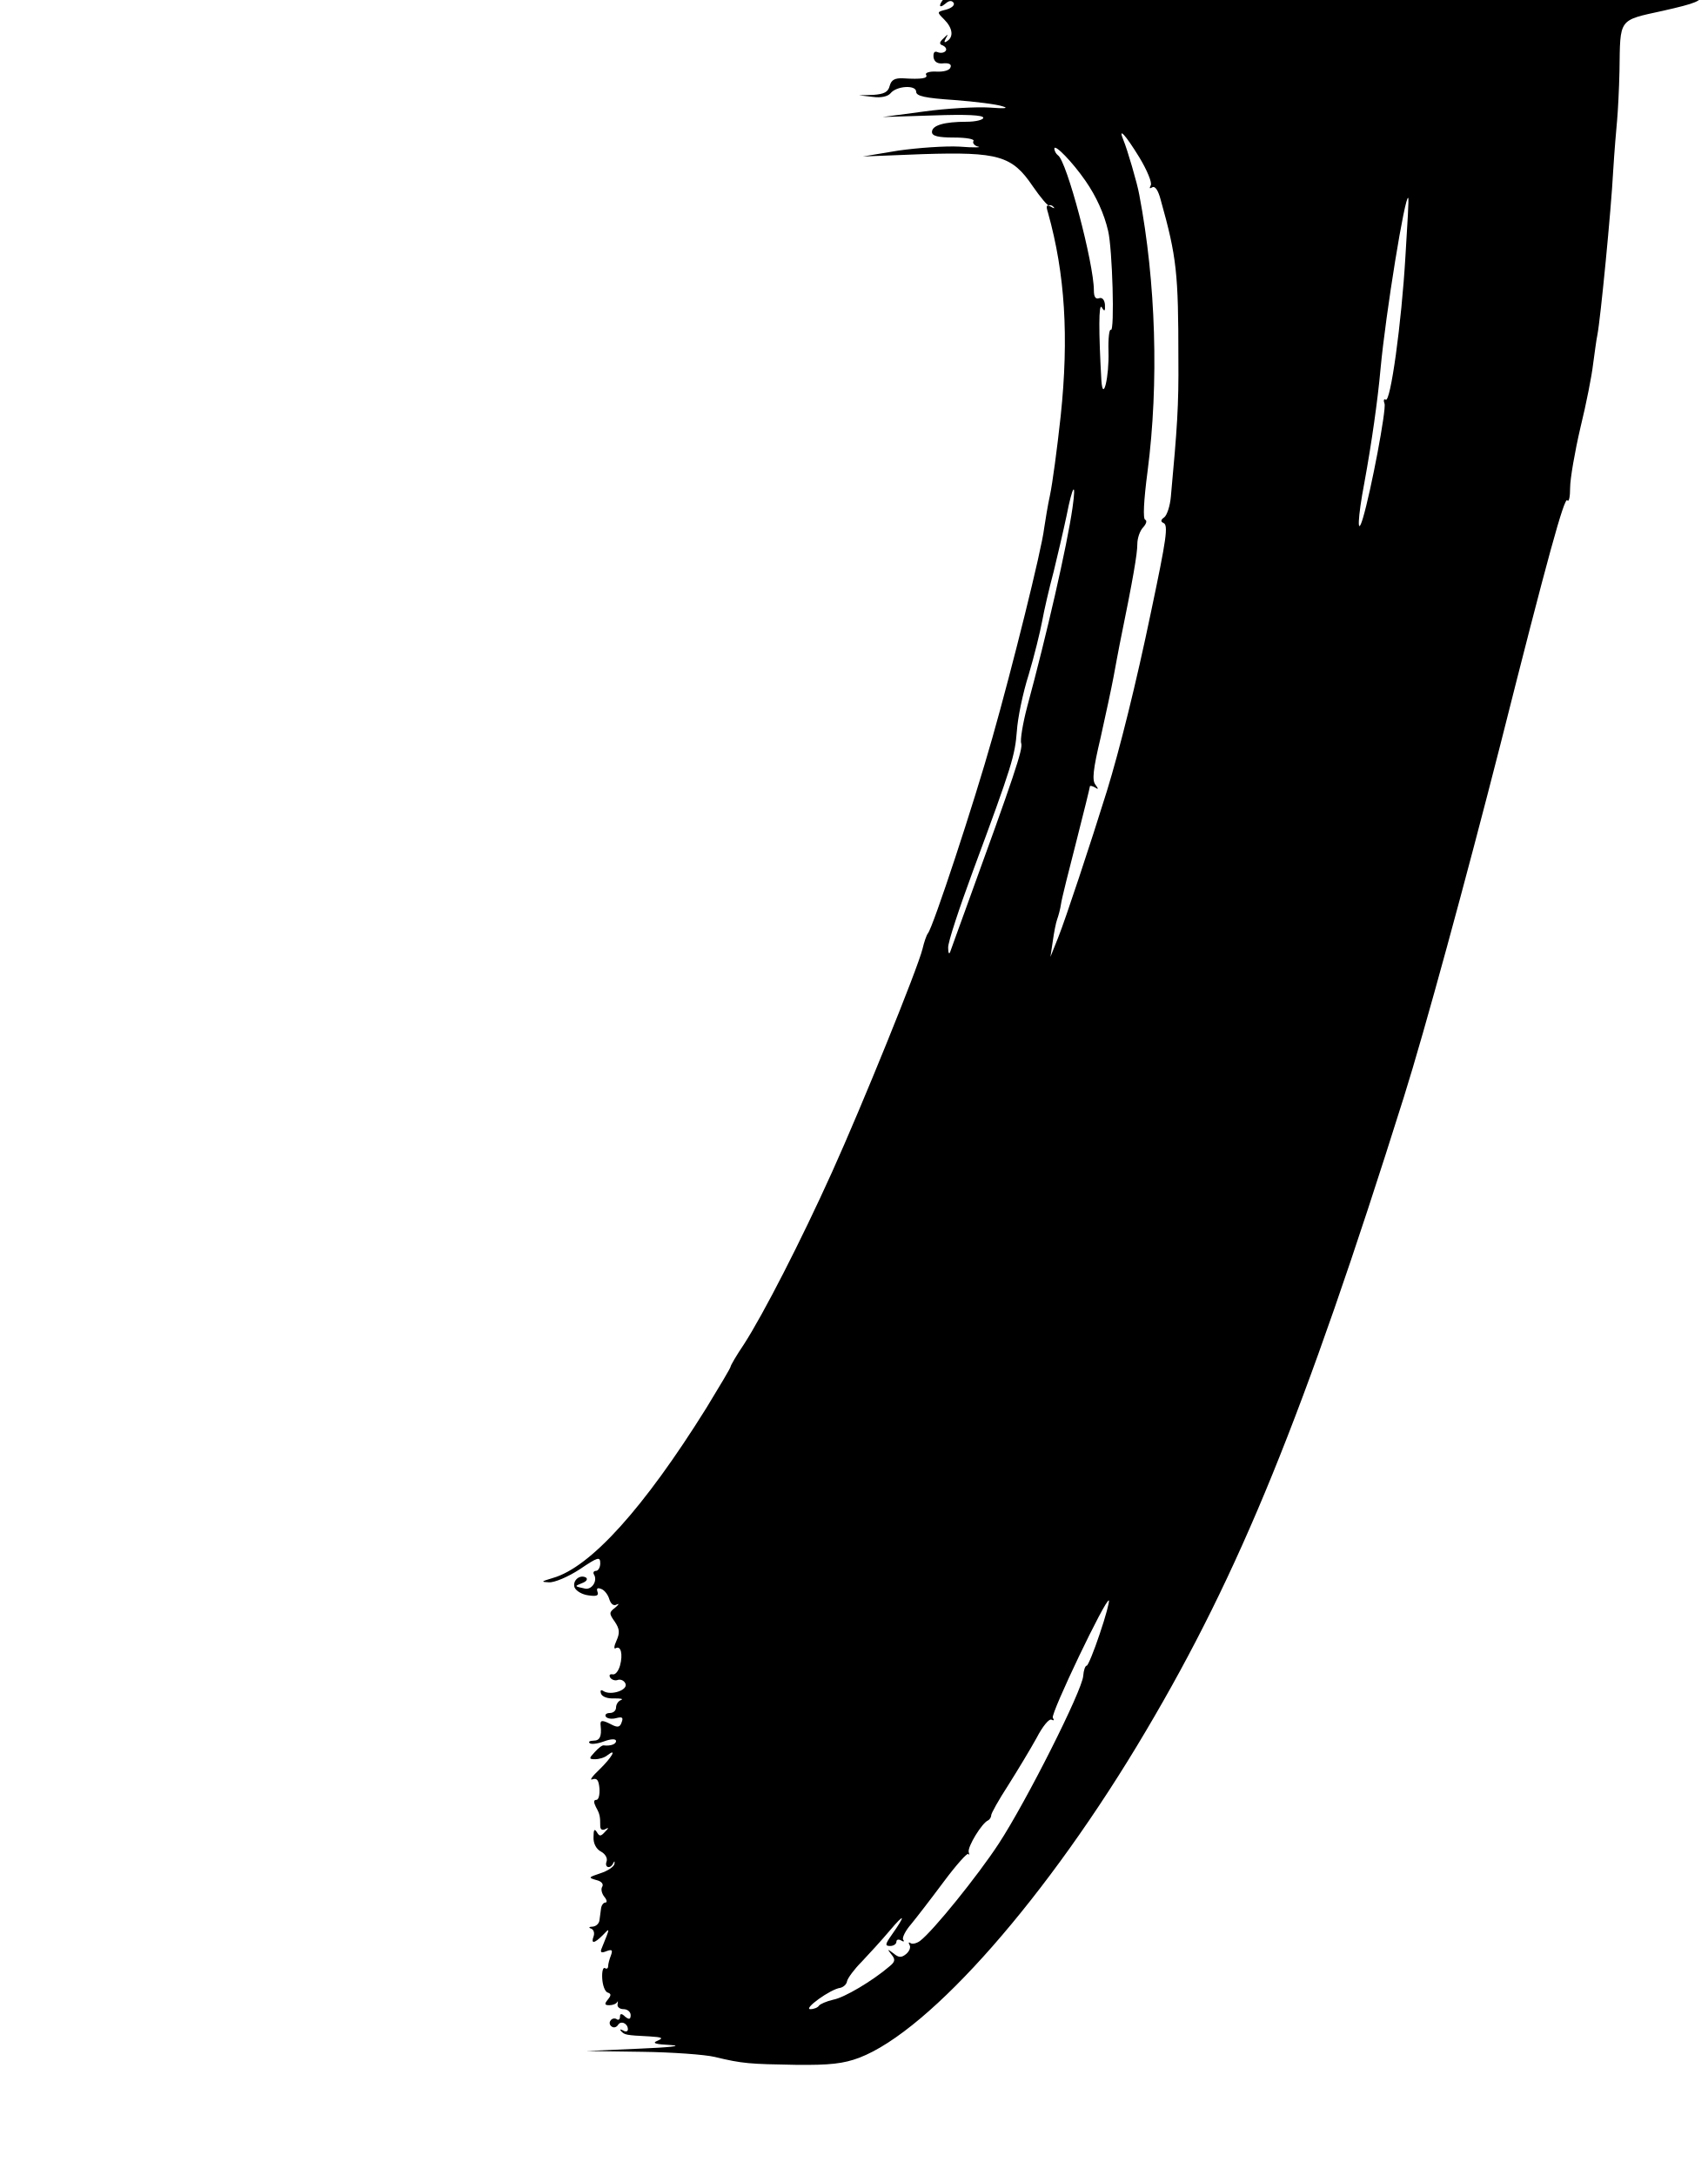
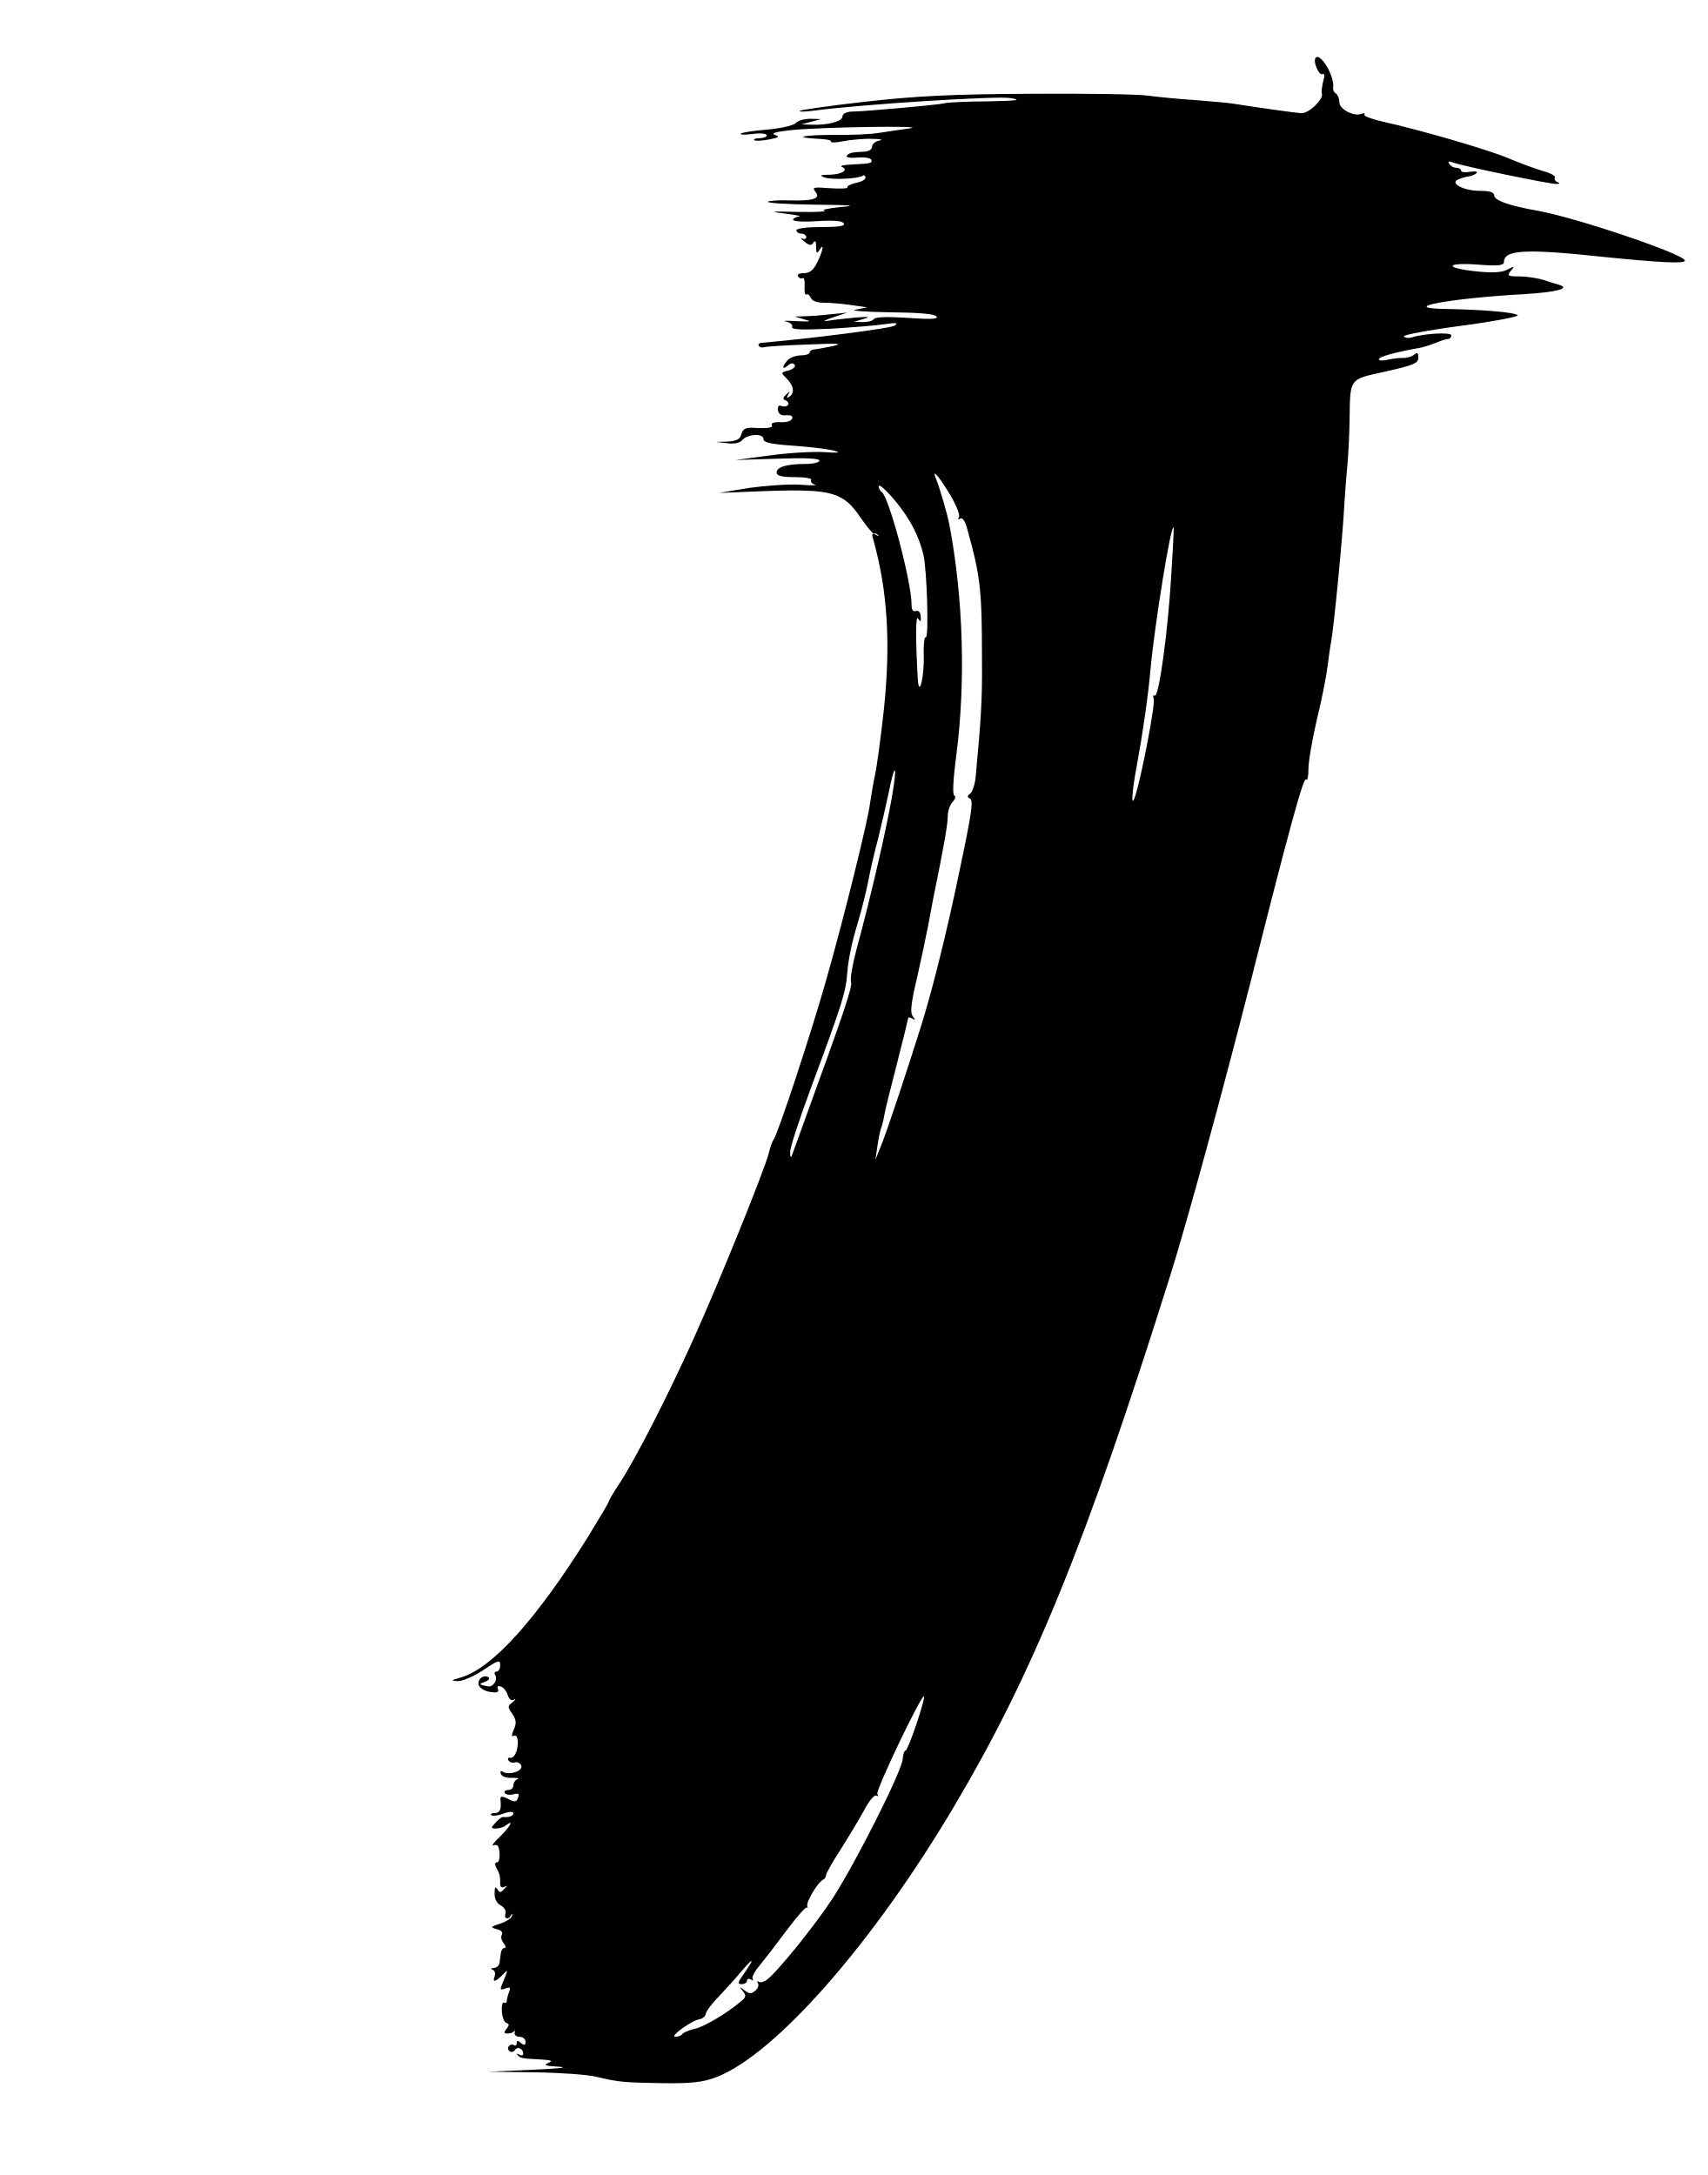
<svg xmlns="http://www.w3.org/2000/svg" version="1.0" width="519pt" height="661pt" viewBox="0 0 519 661" preserveAspectRatio="xMidYMid meet">
-   <g transform="translate(0,661) scale(0.12,-0.12)" fill="#000000" stroke="none">
+   <g transform="translate(0,661) scale(0.1,-0.1)" fill="#000000" stroke="none">
    <path d="M3997 6433 c-7 -13 12 -55 22 -48 6 3 7 -5 2 -22 -4 -16 -6 -32 -4 -38 5 -17 -41 -61 -63 -59 -18 1 -137 18 -214 30 -14 2 -63 6 -110 10 -47 3 -109 9 -139 13 -29 5 -191 7 -360 6 -239 -1 -349 -7 -501 -24 -107 -12 -197 -25 -200 -28 -3 -3 18 -3 45 1 143 19 554 45 595 38 36 -6 24 -8 -65 -10 -60 0 -119 -3 -130 -5 -18 -4 -83 -11 -220 -22 -22 -2 -52 -4 -67 -4 -17 -1 -28 -7 -28 -15 0 -15 -45 -27 -94 -25 l-31 1 30 8 30 8 -32 1 c-17 0 -38 -5 -45 -13 -8 -8 -46 -16 -88 -20 -40 -3 -76 -9 -79 -12 -3 -4 13 -4 37 -1 23 3 42 1 42 -4 0 -5 -10 -9 -22 -9 -12 0 -19 -3 -16 -6 3 -3 23 -2 44 2 31 6 35 9 19 14 -13 5 1 9 44 14 86 10 430 15 366 6 -27 -4 -70 -10 -95 -14 -25 -4 -87 -7 -139 -6 -92 0 -125 -8 -43 -12 23 -1 39 -4 37 -8 -3 -4 15 -4 38 1 23 4 62 8 87 7 25 0 35 -3 23 -5 -13 -2 -23 -11 -23 -19 0 -8 -11 -15 -25 -15 -38 -2 -43 -3 -52 -12 -4 -5 10 -8 32 -6 22 2 41 -1 43 -7 2 -10 0 -11 -60 -14 -24 -1 -37 -4 -30 -7 22 -9 1 -23 -36 -24 -29 0 -33 -2 -17 -8 20 -8 101 -5 117 5 4 3 8 0 8 -6 0 -6 -13 -13 -30 -16 -16 -4 -28 -10 -25 -14 2 -3 -22 -4 -53 -2 -51 4 -55 3 -44 -11 17 -21 -7 -28 -82 -26 -31 1 -59 -1 -63 -4 -3 -4 61 -8 143 -9 112 -1 132 -3 79 -7 -38 -4 -61 -9 -50 -11 11 -3 -25 -5 -80 -4 -84 2 -91 1 -40 -5 33 -4 52 -8 43 -9 -10 -1 -18 -6 -18 -10 0 -5 33 -7 74 -4 48 3 76 1 80 -7 5 -8 -15 -11 -68 -11 -44 0 -76 -4 -76 -10 0 -5 7 -10 15 -10 8 0 15 -5 15 -11 0 -5 -6 -7 -12 -4 -7 4 -4 -1 6 -9 16 -13 22 -13 28 -3 5 8 8 3 8 -13 0 -20 2 -22 10 -10 15 24 12 1 -6 -36 -12 -25 -23 -34 -41 -34 -14 0 -21 -4 -18 -10 4 -6 10 -8 14 -5 5 2 7 -9 6 -25 -1 -16 1 -28 5 -25 4 3 10 -2 14 -10 3 -9 18 -15 39 -15 19 0 56 -3 83 -7 l49 -7 -35 -7 c-19 -3 26 -7 102 -8 92 -1 139 -5 144 -13 5 -8 -17 -9 -89 -4 -61 4 -98 3 -102 -4 -3 -5 -18 -9 -33 -9 l-27 1 30 9 c22 6 16 7 -25 4 -30 -3 -68 -7 -85 -10 -18 -3 -11 1 15 10 l45 15 -49 -5 c-27 -3 -63 -6 -80 -6 l-31 -1 30 -9 c24 -6 18 -7 -25 -5 -30 2 -45 1 -32 -1 13 -3 22 -10 19 -16 -3 -9 26 -10 117 -6 66 4 141 10 166 14 35 5 41 4 28 -5 -14 -8 -245 -38 -405 -52 -7 -1 -10 -5 -7 -9 2 -5 10 -6 17 -4 7 2 66 6 132 8 94 4 110 3 75 -5 -25 -5 -51 -10 -57 -10 -7 -1 -13 -5 -13 -10 0 -4 -12 -8 -26 -8 -14 0 -32 -6 -40 -14 -18 -19 -18 -32 0 -17 9 8 16 9 21 2 3 -6 -5 -13 -19 -17 -24 -6 -24 -6 -5 -25 21 -21 25 -44 7 -55 -7 -5 -8 -2 -3 7 7 12 6 12 -6 0 -11 -10 -11 -15 -1 -18 6 -3 10 -9 7 -13 -3 -5 -12 -7 -20 -4 -9 4 -12 -1 -11 -13 2 -12 11 -17 26 -15 14 1 20 -3 17 -10 -2 -8 -18 -12 -36 -11 -17 1 -29 -3 -26 -8 6 -9 -11 -12 -58 -9 -21 1 -30 -4 -34 -19 -4 -16 -14 -21 -42 -23 l-36 -1 35 -4 c21 -3 38 1 45 9 15 19 65 22 65 4 0 -11 22 -16 97 -21 53 -4 108 -11 122 -16 17 -5 5 -6 -34 -3 -33 2 -107 -2 -165 -10 l-105 -14 128 4 c84 3 127 1 127 -6 0 -5 -19 -10 -42 -10 -57 0 -88 -9 -88 -26 0 -10 15 -14 56 -14 31 0 53 -4 49 -9 -3 -5 3 -12 12 -14 10 -2 -11 -3 -47 0 -36 2 -105 -3 -155 -10 l-90 -15 152 6 c191 6 226 -4 278 -81 20 -29 38 -50 41 -49 3 2 9 0 12 -4 4 -4 1 -4 -7 1 -11 6 -13 3 -7 -16 43 -154 53 -314 32 -514 -9 -83 -21 -172 -27 -200 -6 -27 -12 -66 -15 -85 -6 -53 -81 -354 -131 -530 -47 -167 -150 -479 -163 -495 -4 -5 -10 -23 -14 -40 -12 -49 -153 -397 -229 -565 -79 -175 -174 -360 -223 -436 -19 -28 -34 -54 -34 -57 0 -3 -28 -50 -61 -104 -159 -255 -294 -404 -389 -431 -30 -9 -31 -10 -10 -11 14 -1 49 14 78 33 46 31 52 33 52 15 0 -10 -5 -19 -11 -19 -5 0 -8 -4 -5 -9 10 -16 -5 -39 -22 -36 -28 6 -28 6 -8 14 11 4 15 10 10 14 -16 9 -35 -8 -29 -25 4 -9 19 -18 35 -20 20 -3 27 -1 23 9 -3 9 0 11 10 7 8 -3 17 -15 20 -26 4 -12 11 -18 19 -13 7 3 5 0 -4 -8 -16 -12 -16 -15 -1 -36 12 -18 13 -28 4 -48 -6 -13 -7 -22 -2 -19 13 8 19 -15 11 -44 -4 -14 -12 -24 -19 -22 -7 1 -9 -2 -6 -8 4 -6 13 -9 20 -6 7 2 16 -2 19 -10 6 -16 -36 -30 -55 -19 -7 5 -10 3 -7 -6 3 -8 17 -13 34 -12 16 0 23 -1 17 -4 -7 -2 -13 -11 -13 -19 0 -8 -7 -14 -16 -14 -8 0 -13 -4 -10 -9 3 -5 15 -7 26 -4 16 4 19 2 14 -11 -4 -12 -10 -13 -24 -6 -25 13 -31 13 -29 -2 3 -27 -2 -38 -18 -38 -9 0 -14 -3 -10 -6 3 -4 20 -2 36 4 19 7 31 7 31 1 0 -8 -14 -13 -31 -11 -4 1 -14 -7 -23 -17 -15 -16 -15 -18 1 -18 10 0 24 4 31 10 26 20 11 -6 -20 -36 -18 -17 -26 -28 -18 -25 12 4 16 -2 18 -23 1 -16 -2 -29 -8 -29 -7 0 -7 -6 -1 -18 10 -18 11 -24 11 -48 0 -9 5 -12 13 -8 9 5 9 3 -1 -7 -11 -12 -14 -12 -21 0 -6 9 -8 5 -8 -13 -1 -16 7 -31 19 -37 11 -6 17 -17 14 -25 -6 -16 10 -20 17 -4 3 6 4 5 3 -2 -1 -7 -17 -18 -36 -24 -30 -10 -31 -11 -10 -17 13 -3 19 -10 15 -17 -4 -6 -1 -17 5 -25 7 -8 8 -15 3 -15 -5 0 -10 -7 -11 -15 -1 -8 -3 -22 -4 -30 -1 -8 -8 -15 -17 -16 -10 0 -11 -3 -4 -5 7 -3 9 -12 6 -20 -7 -19 2 -18 23 3 19 20 20 22 -2 -32 -5 -11 -2 -14 12 -8 14 5 16 3 11 -11 -4 -10 -7 -22 -7 -27 0 -6 -4 -8 -8 -5 -5 3 -8 -9 -7 -26 1 -18 7 -34 14 -36 9 -3 9 -7 0 -18 -9 -11 -8 -14 4 -14 8 0 17 3 20 8 2 4 2 1 1 -5 -2 -7 5 -13 15 -13 10 0 18 -7 18 -15 0 -11 -4 -12 -14 -4 -9 9 -13 8 -13 0 0 -7 -4 -10 -9 -6 -5 3 -12 1 -15 -4 -4 -5 -2 -12 3 -15 5 -4 12 -2 16 4 7 12 25 4 25 -11 0 -6 -6 -7 -12 -3 -8 4 -9 3 -5 -2 9 -9 11 -10 72 -13 32 -2 36 -4 20 -11 -15 -6 -6 -9 35 -11 30 -2 -6 -6 -80 -9 l-135 -6 140 -2 c77 -1 160 -7 185 -13 70 -17 88 -18 205 -20 87 -1 121 3 161 18 180 69 478 408 726 828 237 400 399 797 653 1605 52 165 158 554 245 895 119 472 162 628 169 616 4 -5 7 9 7 32 0 23 12 92 26 152 15 61 29 133 32 160 4 28 8 61 11 75 8 41 35 318 40 415 3 50 8 108 10 129 2 22 5 78 6 125 2 134 -4 127 110 152 84 19 99 25 99 42 0 15 -3 17 -13 9 -7 -6 -22 -10 -32 -10 -11 1 -32 -2 -47 -5 -16 -4 -28 -3 -28 1 0 8 47 21 130 36 8 2 28 8 43 14 16 7 33 12 38 12 5 0 9 5 9 11 0 10 -83 6 -122 -7 -9 -2 -19 -1 -22 4 -2 4 76 19 175 32 98 13 175 28 171 32 -9 9 -107 17 -216 19 -153 2 4 32 234 45 98 6 143 17 109 28 -8 2 -29 9 -48 15 -19 6 -52 11 -74 11 -36 0 -38 2 -26 17 13 15 12 15 -10 4 -16 -9 -44 -11 -92 -6 -100 10 -100 28 0 21 61 -5 81 -3 81 7 0 38 63 42 305 16 169 -17 245 -21 245 -11 0 19 -334 132 -450 152 -85 15 -130 31 -130 47 0 9 -14 13 -43 13 -50 0 -94 24 -65 35 9 4 23 8 32 9 8 1 19 6 23 10 4 5 -4 6 -19 4 -16 -3 -28 -1 -28 3 0 5 -6 9 -14 9 -8 0 -18 5 -22 12 -5 8 -2 9 12 4 25 -10 294 -66 314 -65 10 0 11 2 2 6 -6 2 -10 9 -7 13 3 5 -13 14 -36 20 -23 7 -67 23 -98 36 -57 26 -278 90 -388 114 -34 8 -60 17 -57 22 3 4 -1 5 -9 2 -23 -9 -67 14 -67 35 0 11 -5 23 -10 26 -6 4 -10 12 -9 18 6 35 -41 112 -54 90z m-1112 -1323 c20 -33 33 -65 29 -71 -4 -8 -3 -9 4 -5 7 4 15 -8 21 -31 41 -146 45 -187 45 -403 1 -120 -3 -175 -19 -349 -2 -24 -10 -48 -17 -53 -9 -6 -9 -11 -2 -14 13 -5 8 -39 -31 -224 -38 -183 -80 -351 -112 -455 -41 -132 -105 -325 -123 -370 l-20 -50 6 40 c3 22 8 47 11 55 3 8 8 26 10 40 2 14 20 85 39 159 19 74 34 136 34 138 0 2 6 1 13 -3 9 -6 9 -4 1 7 -9 11 -6 39 13 119 13 58 28 128 33 155 5 28 12 64 15 80 35 171 45 231 45 255 0 16 7 35 15 43 8 9 10 17 5 19 -6 2 -4 47 6 123 29 224 21 479 -21 700 -5 29 -31 117 -40 138 -15 36 5 14 40 -43z m-136 -60 c27 -39 47 -83 57 -126 11 -45 17 -257 7 -251 -4 3 -7 -22 -6 -54 2 -65 -14 -132 -18 -74 -7 123 -7 198 1 185 7 -12 9 -10 8 7 -1 12 -7 19 -15 16 -9 -3 -13 4 -13 20 0 68 -69 329 -91 342 -5 4 -9 11 -9 17 0 13 46 -34 79 -82z m810 -190 c-10 -172 -38 -372 -50 -364 -5 3 -6 -2 -3 -10 5 -14 -34 -221 -55 -291 -15 -49 -13 2 4 91 18 98 34 210 41 289 13 140 62 441 70 432 2 -1 -2 -67 -7 -147z m-843 -637 c-14 -98 -66 -324 -115 -505 -11 -42 -18 -84 -15 -92 5 -14 -17 -80 -141 -421 -18 -49 -35 -97 -38 -105 -3 -10 -6 -7 -6 8 -1 13 28 100 63 195 99 267 106 291 111 354 2 32 15 96 30 143 14 47 29 108 34 135 5 28 18 84 29 125 10 41 25 105 33 143 15 77 25 90 15 20z m69 -2852 c-15 -45 -30 -81 -33 -81 -4 0 -8 -12 -9 -26 -2 -36 -144 -318 -214 -425 -53 -81 -166 -221 -199 -246 -8 -6 -19 -9 -24 -6 -5 4 -6 1 -3 -4 4 -6 0 -16 -8 -23 -12 -10 -19 -10 -32 1 -16 12 -17 12 -6 -2 11 -13 10 -19 -5 -31 -42 -36 -114 -79 -142 -84 -17 -4 -33 -11 -36 -15 -3 -5 -13 -9 -22 -9 -19 0 51 51 76 54 8 2 16 9 17 17 2 8 18 30 37 49 18 19 51 55 72 80 38 45 40 39 4 -12 -17 -24 -17 -28 -4 -28 9 0 16 5 16 11 0 5 5 7 12 3 6 -4 9 -3 5 2 -3 5 6 23 20 39 14 17 51 65 83 108 32 43 60 74 62 70 3 -4 3 -2 1 5 -3 14 34 74 49 80 4 2 8 8 8 13 0 5 19 39 43 76 24 38 56 91 72 120 15 29 32 50 38 46 6 -3 7 -1 3 5 -6 10 135 305 142 297 2 -2 -8 -40 -23 -84z" />
  </g>
</svg>
